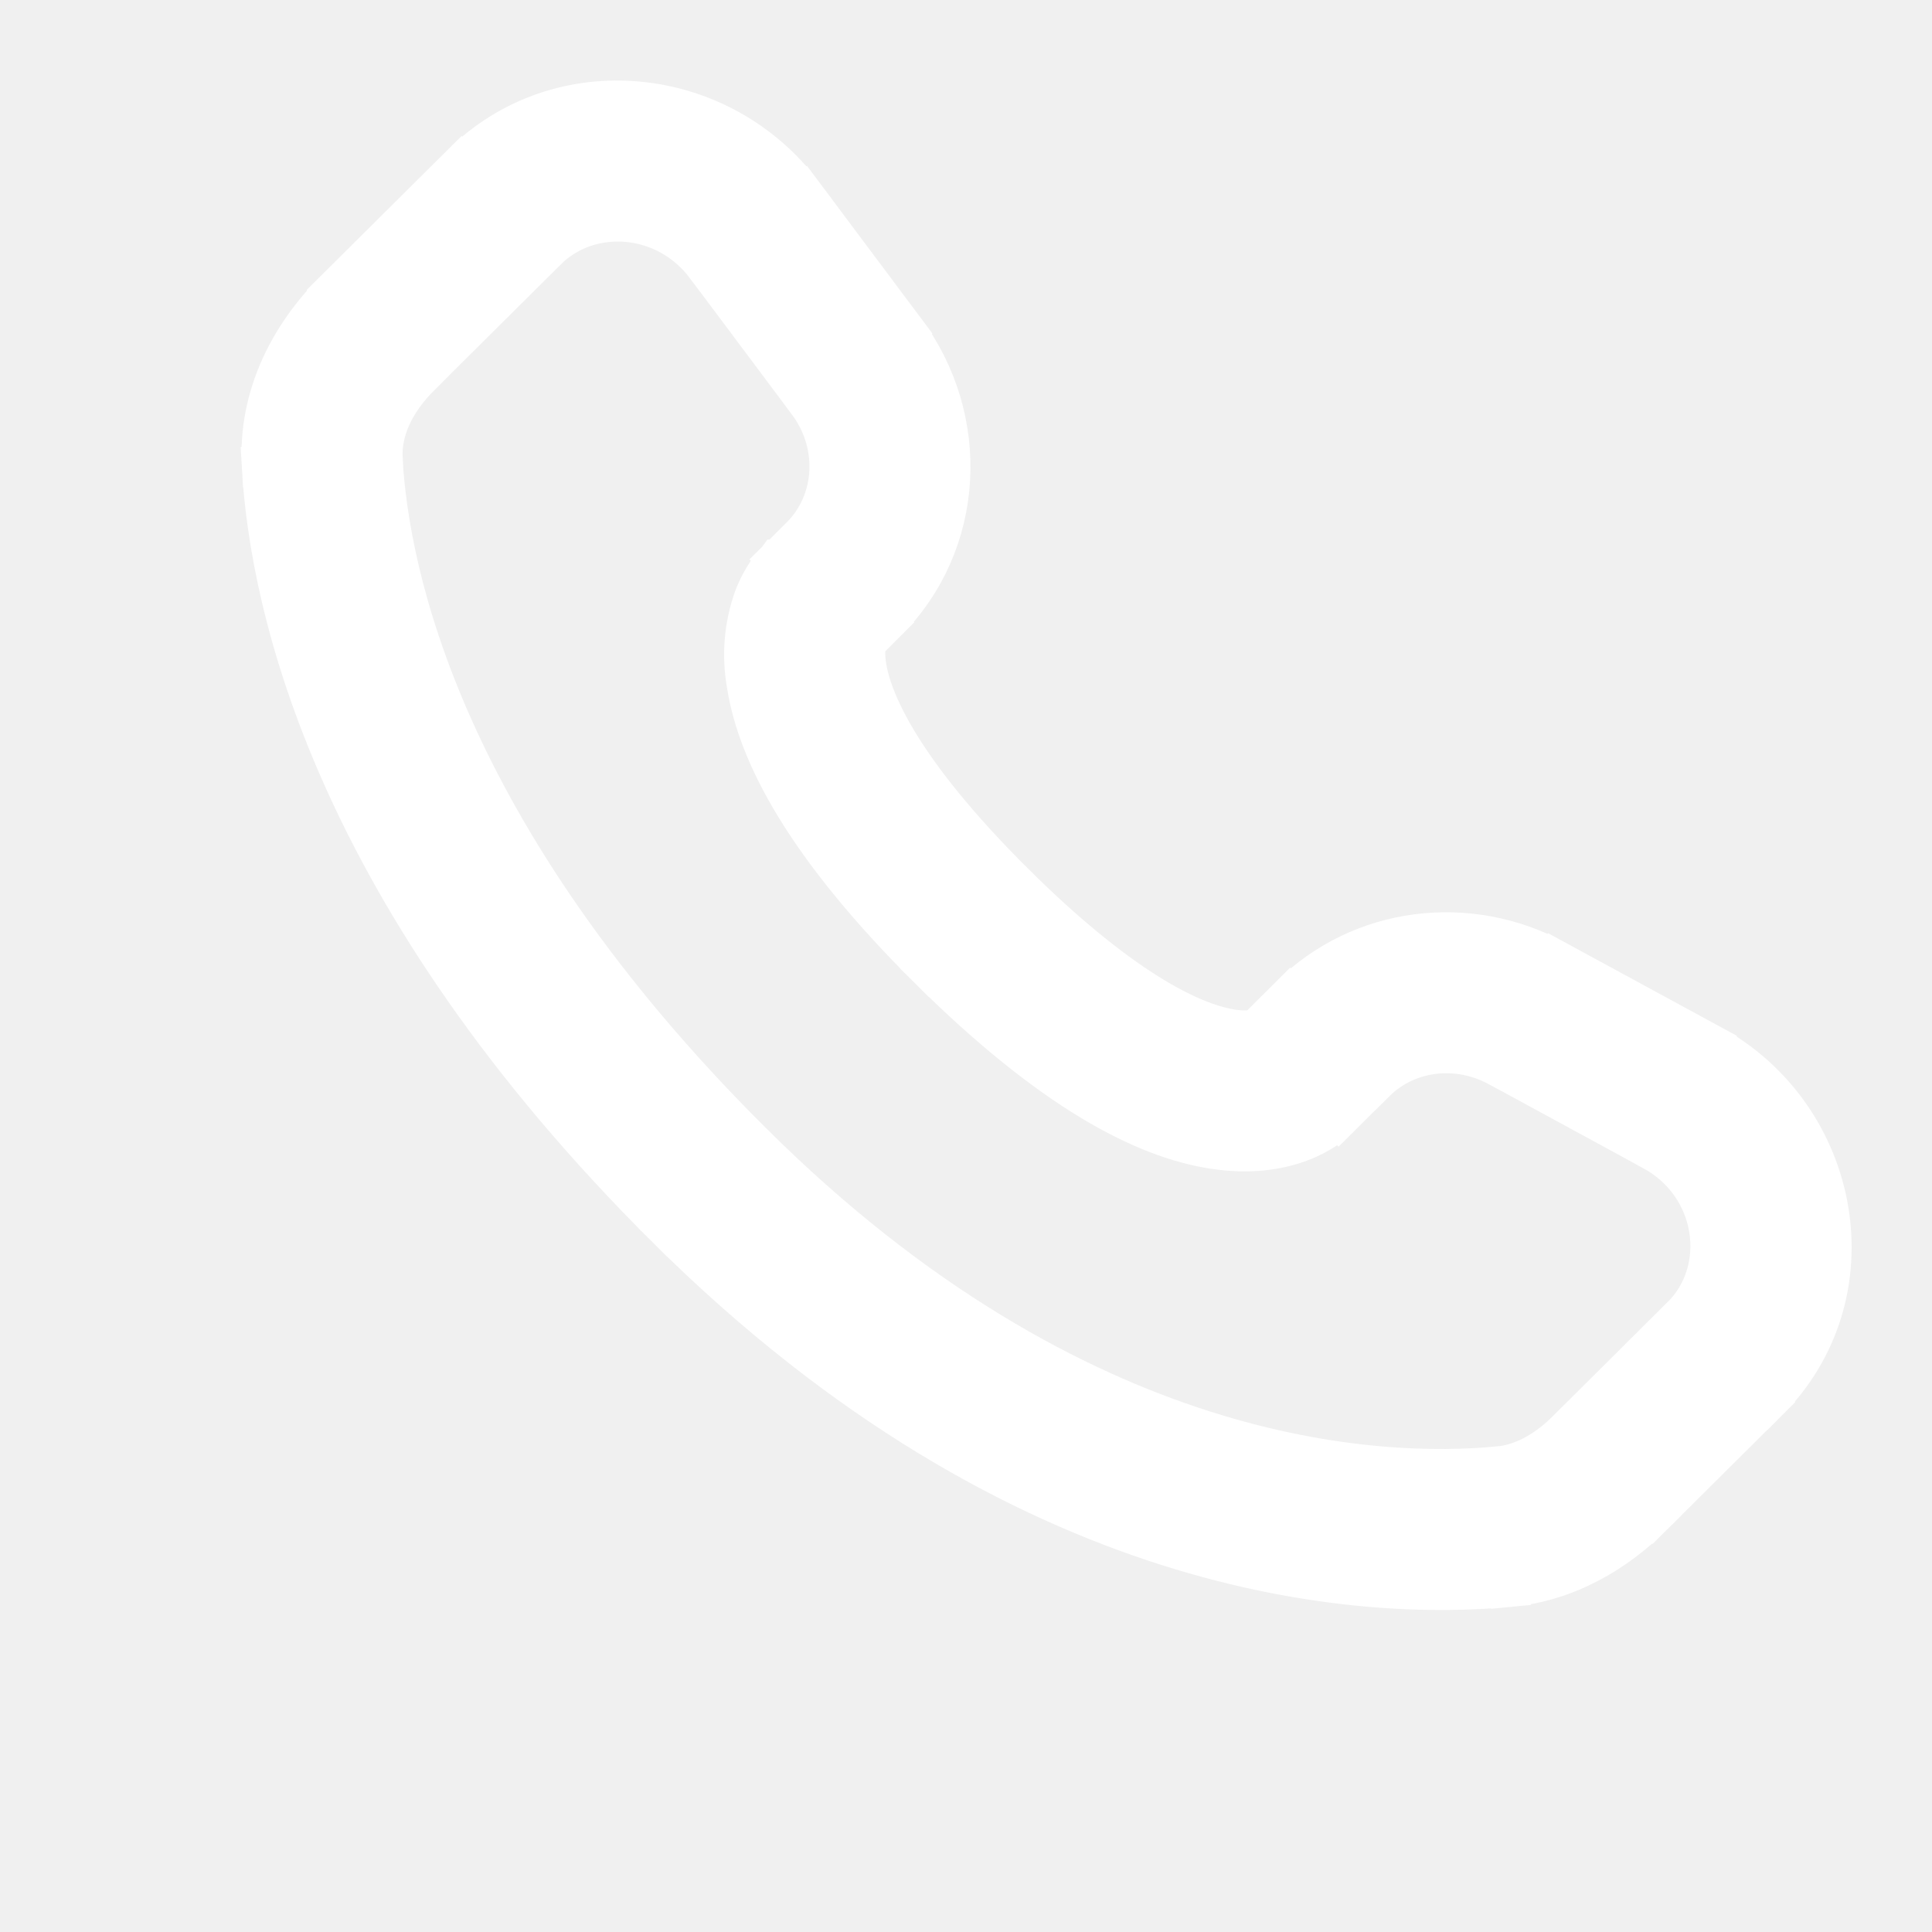
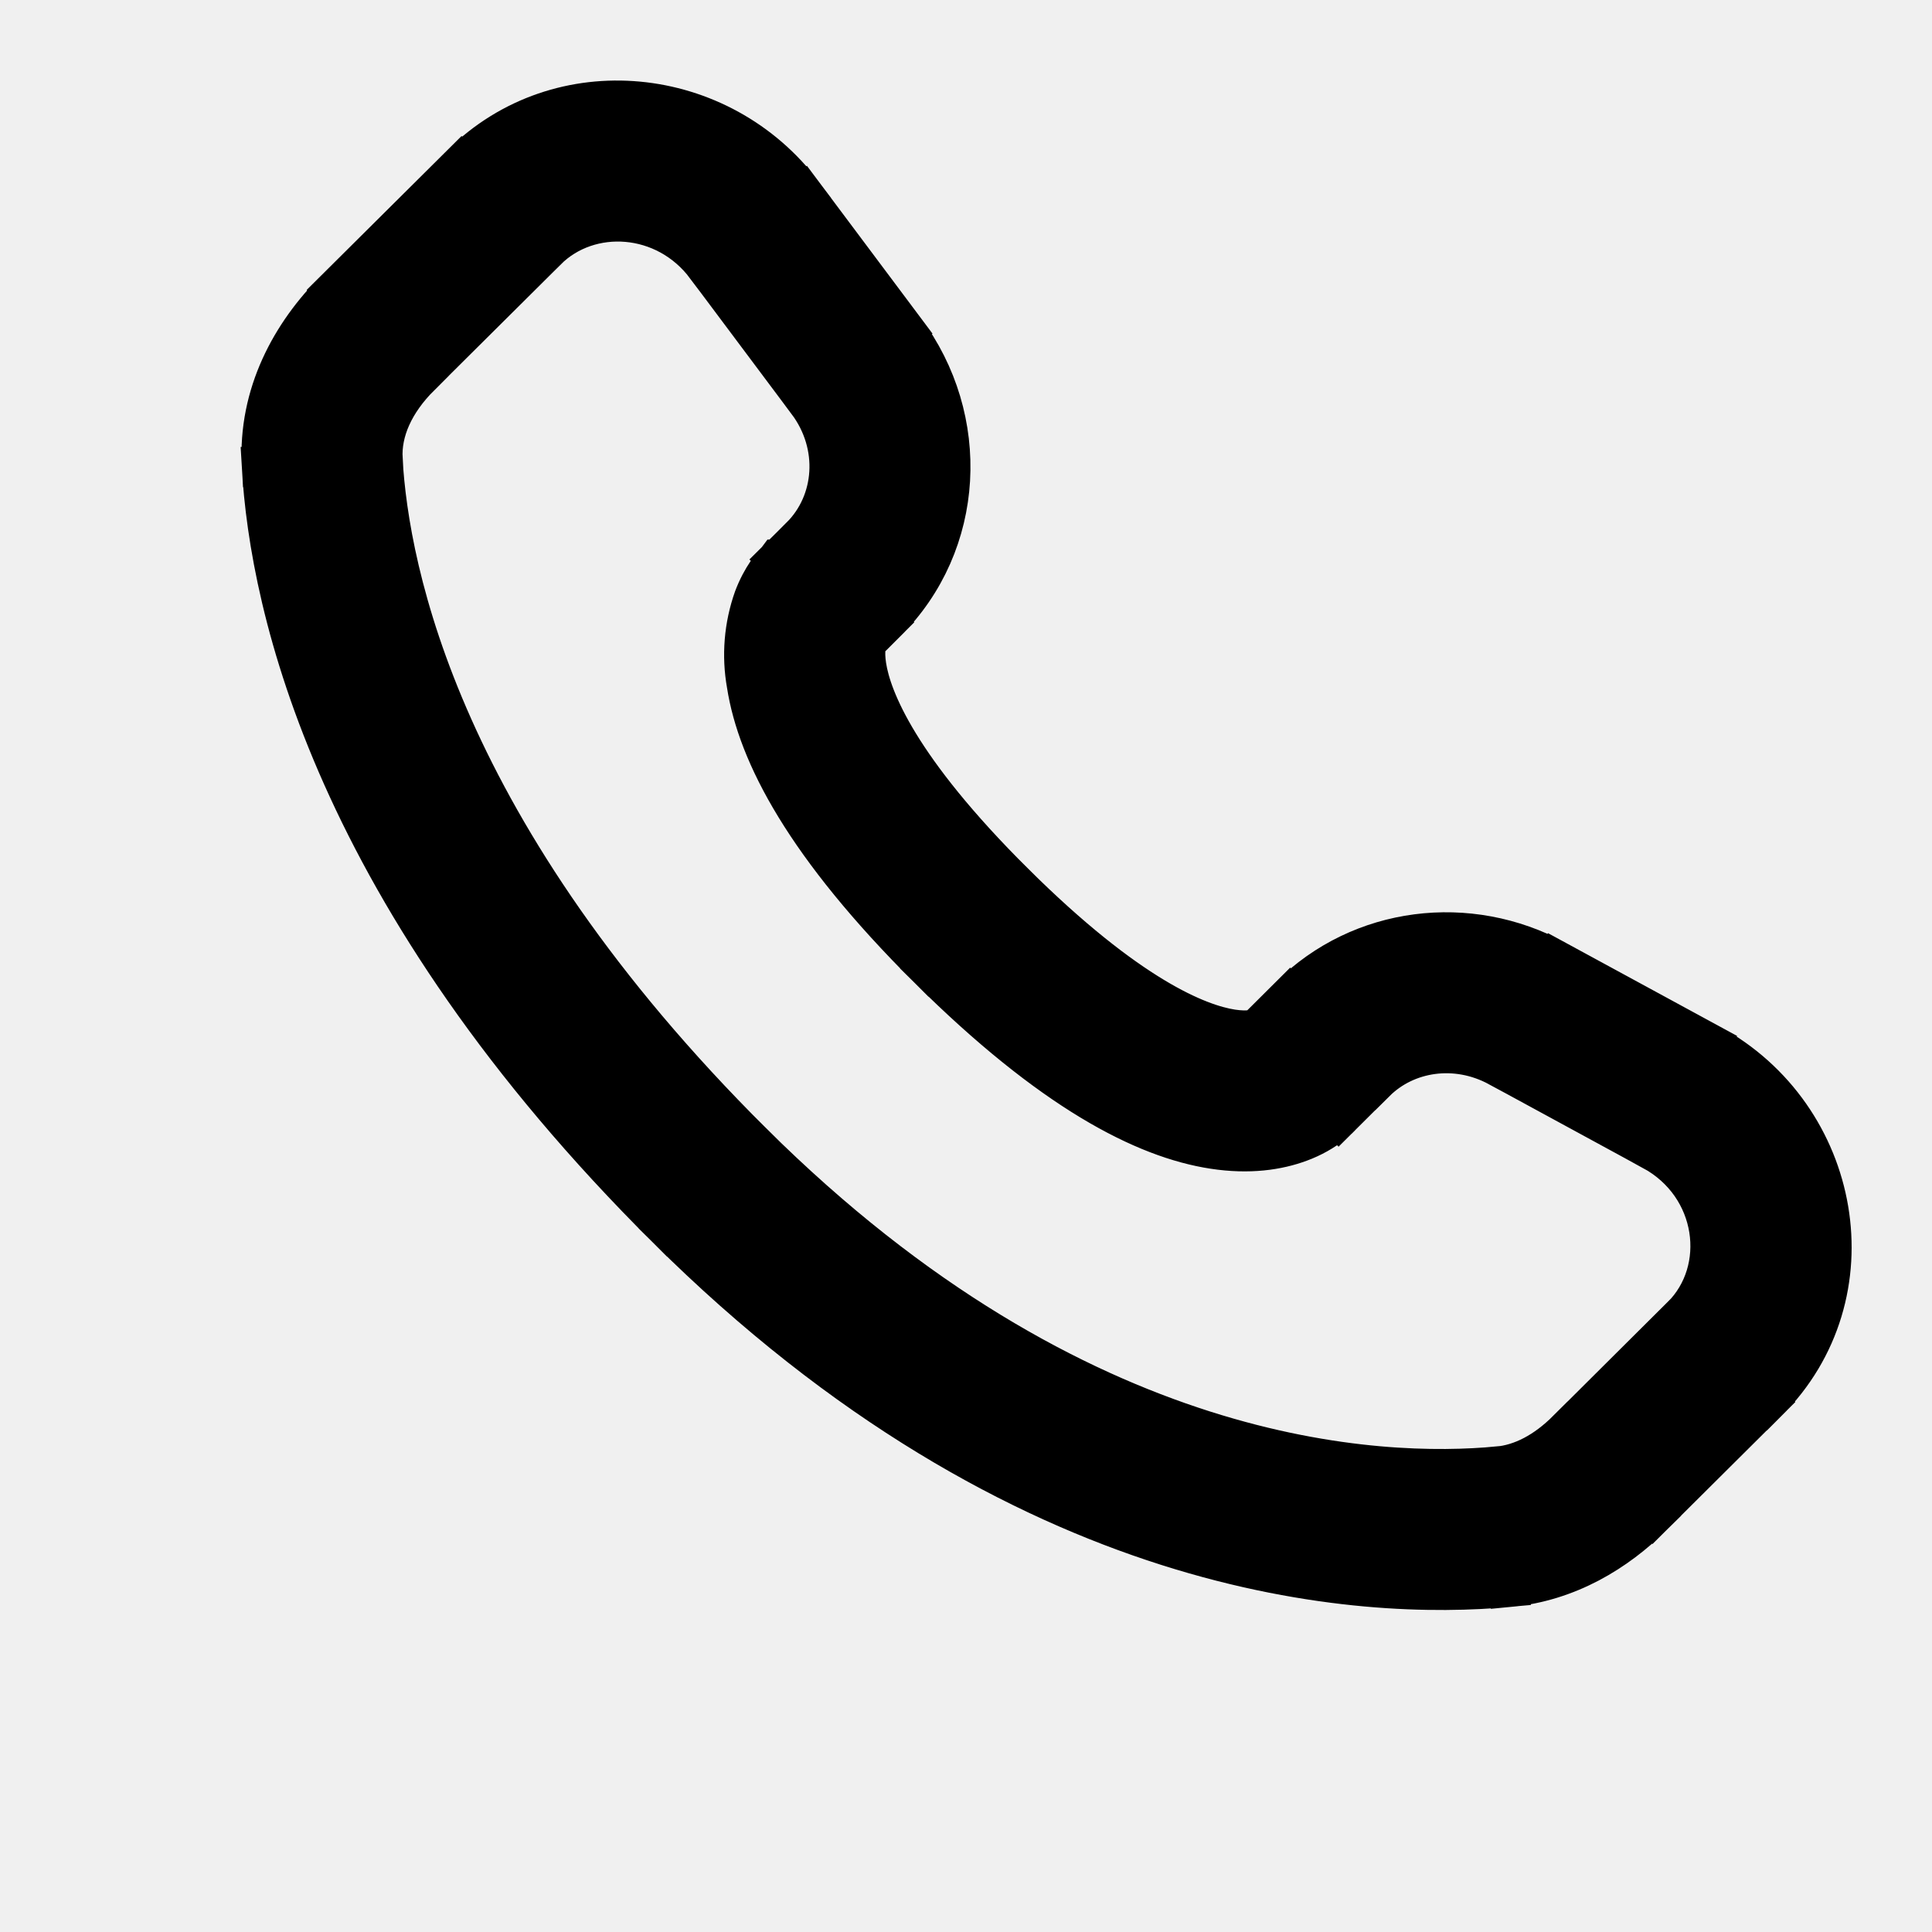
<svg xmlns="http://www.w3.org/2000/svg" width="24" height="24" viewBox="0 0 24 24">
-   <path fill="#fff" d="m16.1 13.359l-.528-.532zm.456-.453l.529.532zm2.417-.317l-.358.66zm1.91 1.039l-.358.659zm.539 3.255l.529.532zm-1.42 1.412l-.53-.531zm-1.326.67l.07.747zm-9.86-4.238l.528-.532zM4.002 5.746l-.749.042zm6.474 1.451l.53.532zm.157-2.654l.6-.449zM9.374 2.86l-.601.45zM6.26 2.575l.53.532zm-1.57 1.56l-.528-.531zm7.372 7.362l.529-.532zm4.567 2.394l.455-.453l-1.058-1.064l-.455.453zm1.985-.643l1.91 1.039l.716-1.318l-1.91-1.038zm2.278 3.103l-1.42 1.413l1.057 1.063l1.42-1.412zm-2.286 1.867c-1.45.136-5.201.015-9.263-4.023l-1.057 1.063c4.432 4.407 8.65 4.623 10.459 4.454zm-9.263-4.023c-3.871-3.85-4.512-7.087-4.592-8.492l-1.498.085c.1 1.768.895 5.356 5.033 9.47zm1.376-6.18l.286-.286L9.95 6.666l-.287.285zm.515-3.921L9.974 2.41l-1.201.899l1.26 1.684zM5.733 2.043l-1.57 1.56l1.058 1.064l1.57-1.56zm4.458 5.44c-.53-.532-.53-.532-.53-.53h-.002l-.003.004a1 1 0 0 0-.127.157c-.054.08-.113.185-.163.318a2.1 2.1 0 0 0-.088 1.071c.134.865.73 2.008 2.256 3.526l1.058-1.064c-1.429-1.42-1.769-2.284-1.832-2.692c-.03-.194.001-.29.01-.312q.009-.02 0-.006a.3.3 0 0 1-.03.039l-.01.01l-.01.009zm1.343 4.546c1.527 1.518 2.676 2.11 3.542 2.242c.443.068.8.014 1.071-.087a1.5 1.5 0 0 0 .42-.236l.05-.045l.007-.006l.003-.003l.001-.002s.002-.001-.527-.533c-.53-.532-.528-.533-.528-.533l.002-.002l.002-.002l.006-.005l.01-.01l.038-.03q.014-.009-.007.002c-.025.009-.123.04-.32.01c-.414-.064-1.284-.404-2.712-1.824zm-1.56-9.62C8.954 1.049 6.95.834 5.733 2.044L6.79 3.107c.532-.529 1.476-.475 1.983.202zM4.752 5.704c-.02-.346.139-.708.469-1.036L4.163 3.604c-.537.534-.96 1.29-.909 2.184zm14.72 12.06c-.274.274-.57.428-.865.455l.139 1.494c.735-.069 1.336-.44 1.784-.885zM11.006 7.73c.985-.979 1.058-2.527.229-3.635l-1.201.899c.403.539.343 1.246-.085 1.673zm9.52 6.558c.817.444.944 1.49.367 2.064l1.058 1.064c1.34-1.333.927-3.557-.71-4.446zm-3.441-.849c.384-.382 1.002-.476 1.53-.19l.716-1.317c-1.084-.59-2.428-.427-3.304.443z" stroke-width="0.5" stroke="#fff" />
+   <path fill="currentColor" d="m16.1 13.359l-.528-.532zm.456-.453l.529.532zm2.417-.317l-.358.66zm1.91 1.039l-.358.659zm.539 3.255l.529.532zm-1.42 1.412l-.53-.531zm-1.326.67l.07.747zm-9.86-4.238l.528-.532zM4.002 5.746l-.749.042zm6.474 1.451l.53.532zm.157-2.654l.6-.449zM9.374 2.86l-.601.45zM6.26 2.575l.53.532zm-1.57 1.56l-.528-.531zm7.372 7.362l.529-.532zm4.567 2.394l.455-.453l-1.058-1.064l-.455.453zm1.985-.643l1.91 1.039l.716-1.318l-1.91-1.038zm2.278 3.103l-1.42 1.413l1.057 1.063l1.42-1.412zm-2.286 1.867c-1.45.136-5.201.015-9.263-4.023l-1.057 1.063c4.432 4.407 8.65 4.623 10.459 4.454zm-9.263-4.023c-3.871-3.85-4.512-7.087-4.592-8.492l-1.498.085c.1 1.768.895 5.356 5.033 9.47zm1.376-6.18l.286-.286L9.95 6.666l-.287.285zm.515-3.921L9.974 2.41l-1.201.899l1.26 1.684zM5.733 2.043l-1.57 1.56l1.058 1.064l1.57-1.56zm4.458 5.44c-.53-.532-.53-.532-.53-.53h-.002l-.003.004a1 1 0 0 0-.127.157c-.054.08-.113.185-.163.318a2.1 2.1 0 0 0-.088 1.071c.134.865.73 2.008 2.256 3.526l1.058-1.064c-1.429-1.42-1.769-2.284-1.832-2.692c-.03-.194.001-.29.01-.312q.009-.02 0-.006a.3.3 0 0 1-.03.039l-.01.01l-.01.009zm1.343 4.546c1.527 1.518 2.676 2.11 3.542 2.242c.443.068.8.014 1.071-.087a1.5 1.5 0 0 0 .42-.236l.05-.045l.007-.006l.003-.003l.001-.002s.002-.001-.527-.533c-.53-.532-.528-.533-.528-.533l.002-.002l.002-.002l.006-.005l.01-.01l.038-.03q.014-.009-.007.002c-.025.009-.123.04-.32.01c-.414-.064-1.284-.404-2.712-1.824zm-1.56-9.62C8.954 1.049 6.95.834 5.733 2.044L6.79 3.107c.532-.529 1.476-.475 1.983.202zM4.752 5.704c-.02-.346.139-.708.469-1.036L4.163 3.604c-.537.534-.96 1.29-.909 2.184zm14.72 12.06c-.274.274-.57.428-.865.455l.139 1.494c.735-.069 1.336-.44 1.784-.885zM11.006 7.73c.985-.979 1.058-2.527.229-3.635l-1.201.899c.403.539.343 1.246-.085 1.673zm9.52 6.558c.817.444.944 1.49.367 2.064l1.058 1.064c1.34-1.333.927-3.557-.71-4.446zm-3.441-.849c.384-.382 1.002-.476 1.53-.19l.716-1.317c-1.084-.59-2.428-.427-3.304.443z" stroke-width="0.5" stroke="currentColor" />
</svg>
